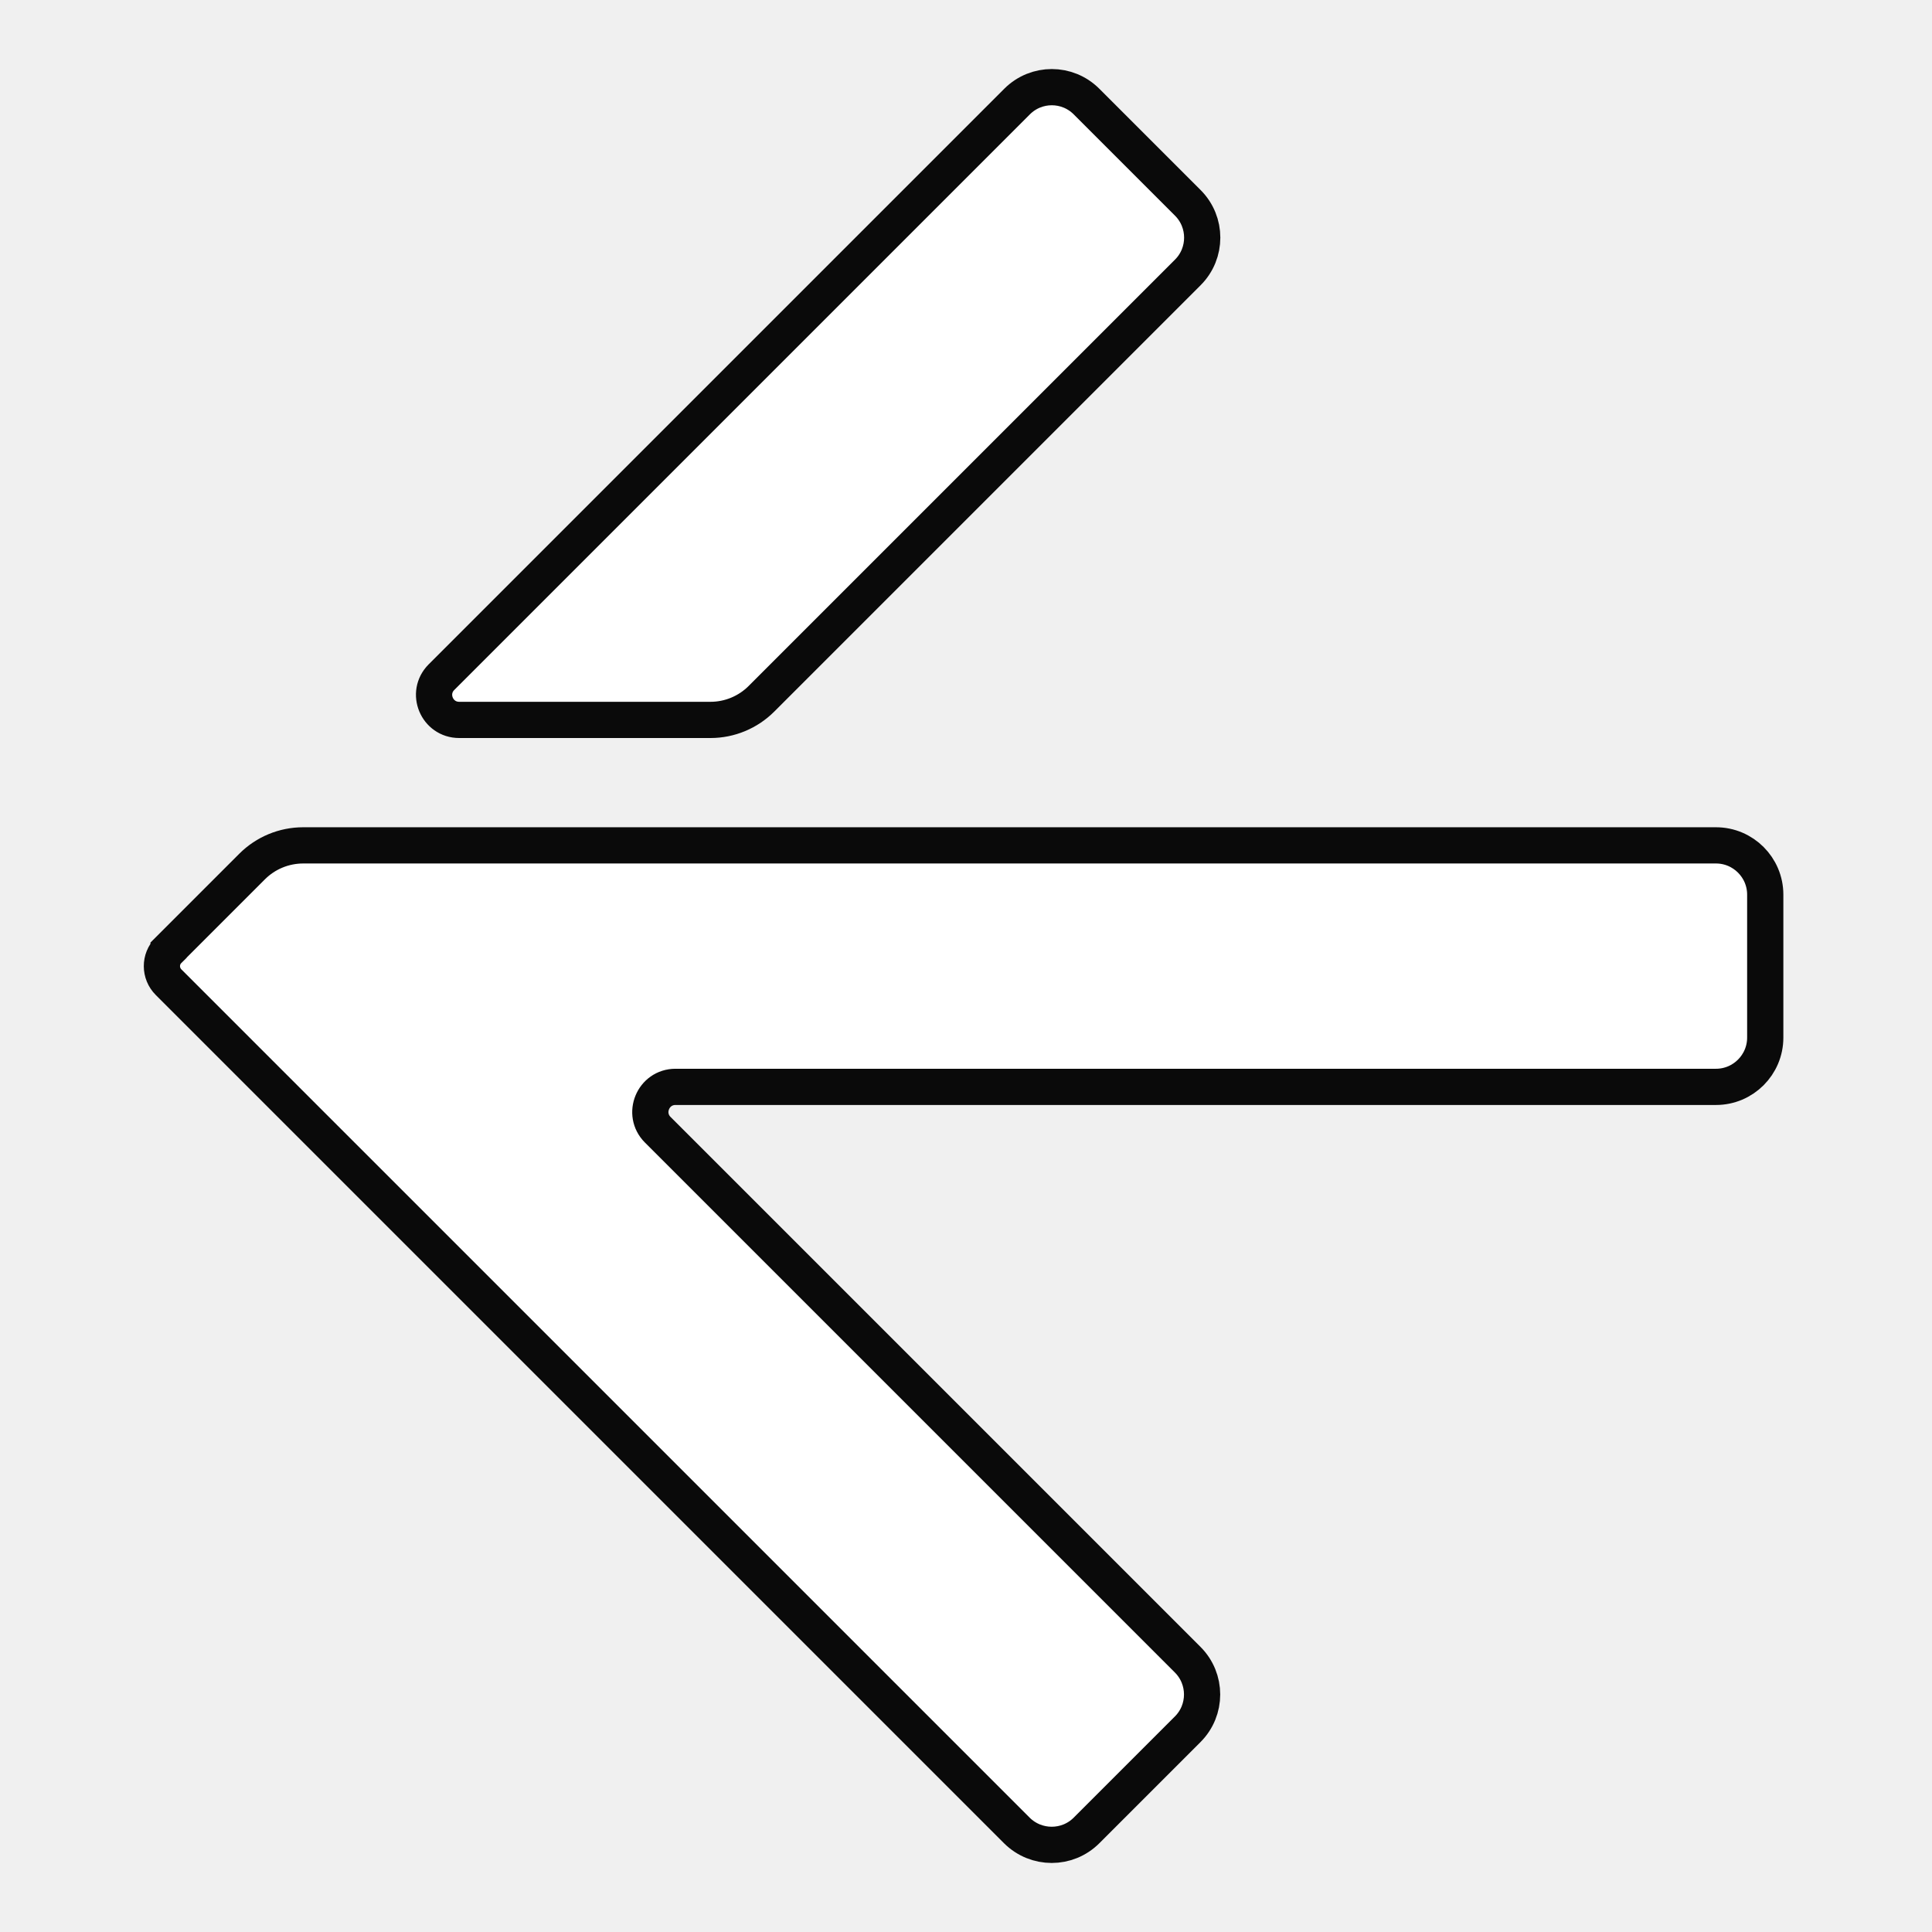
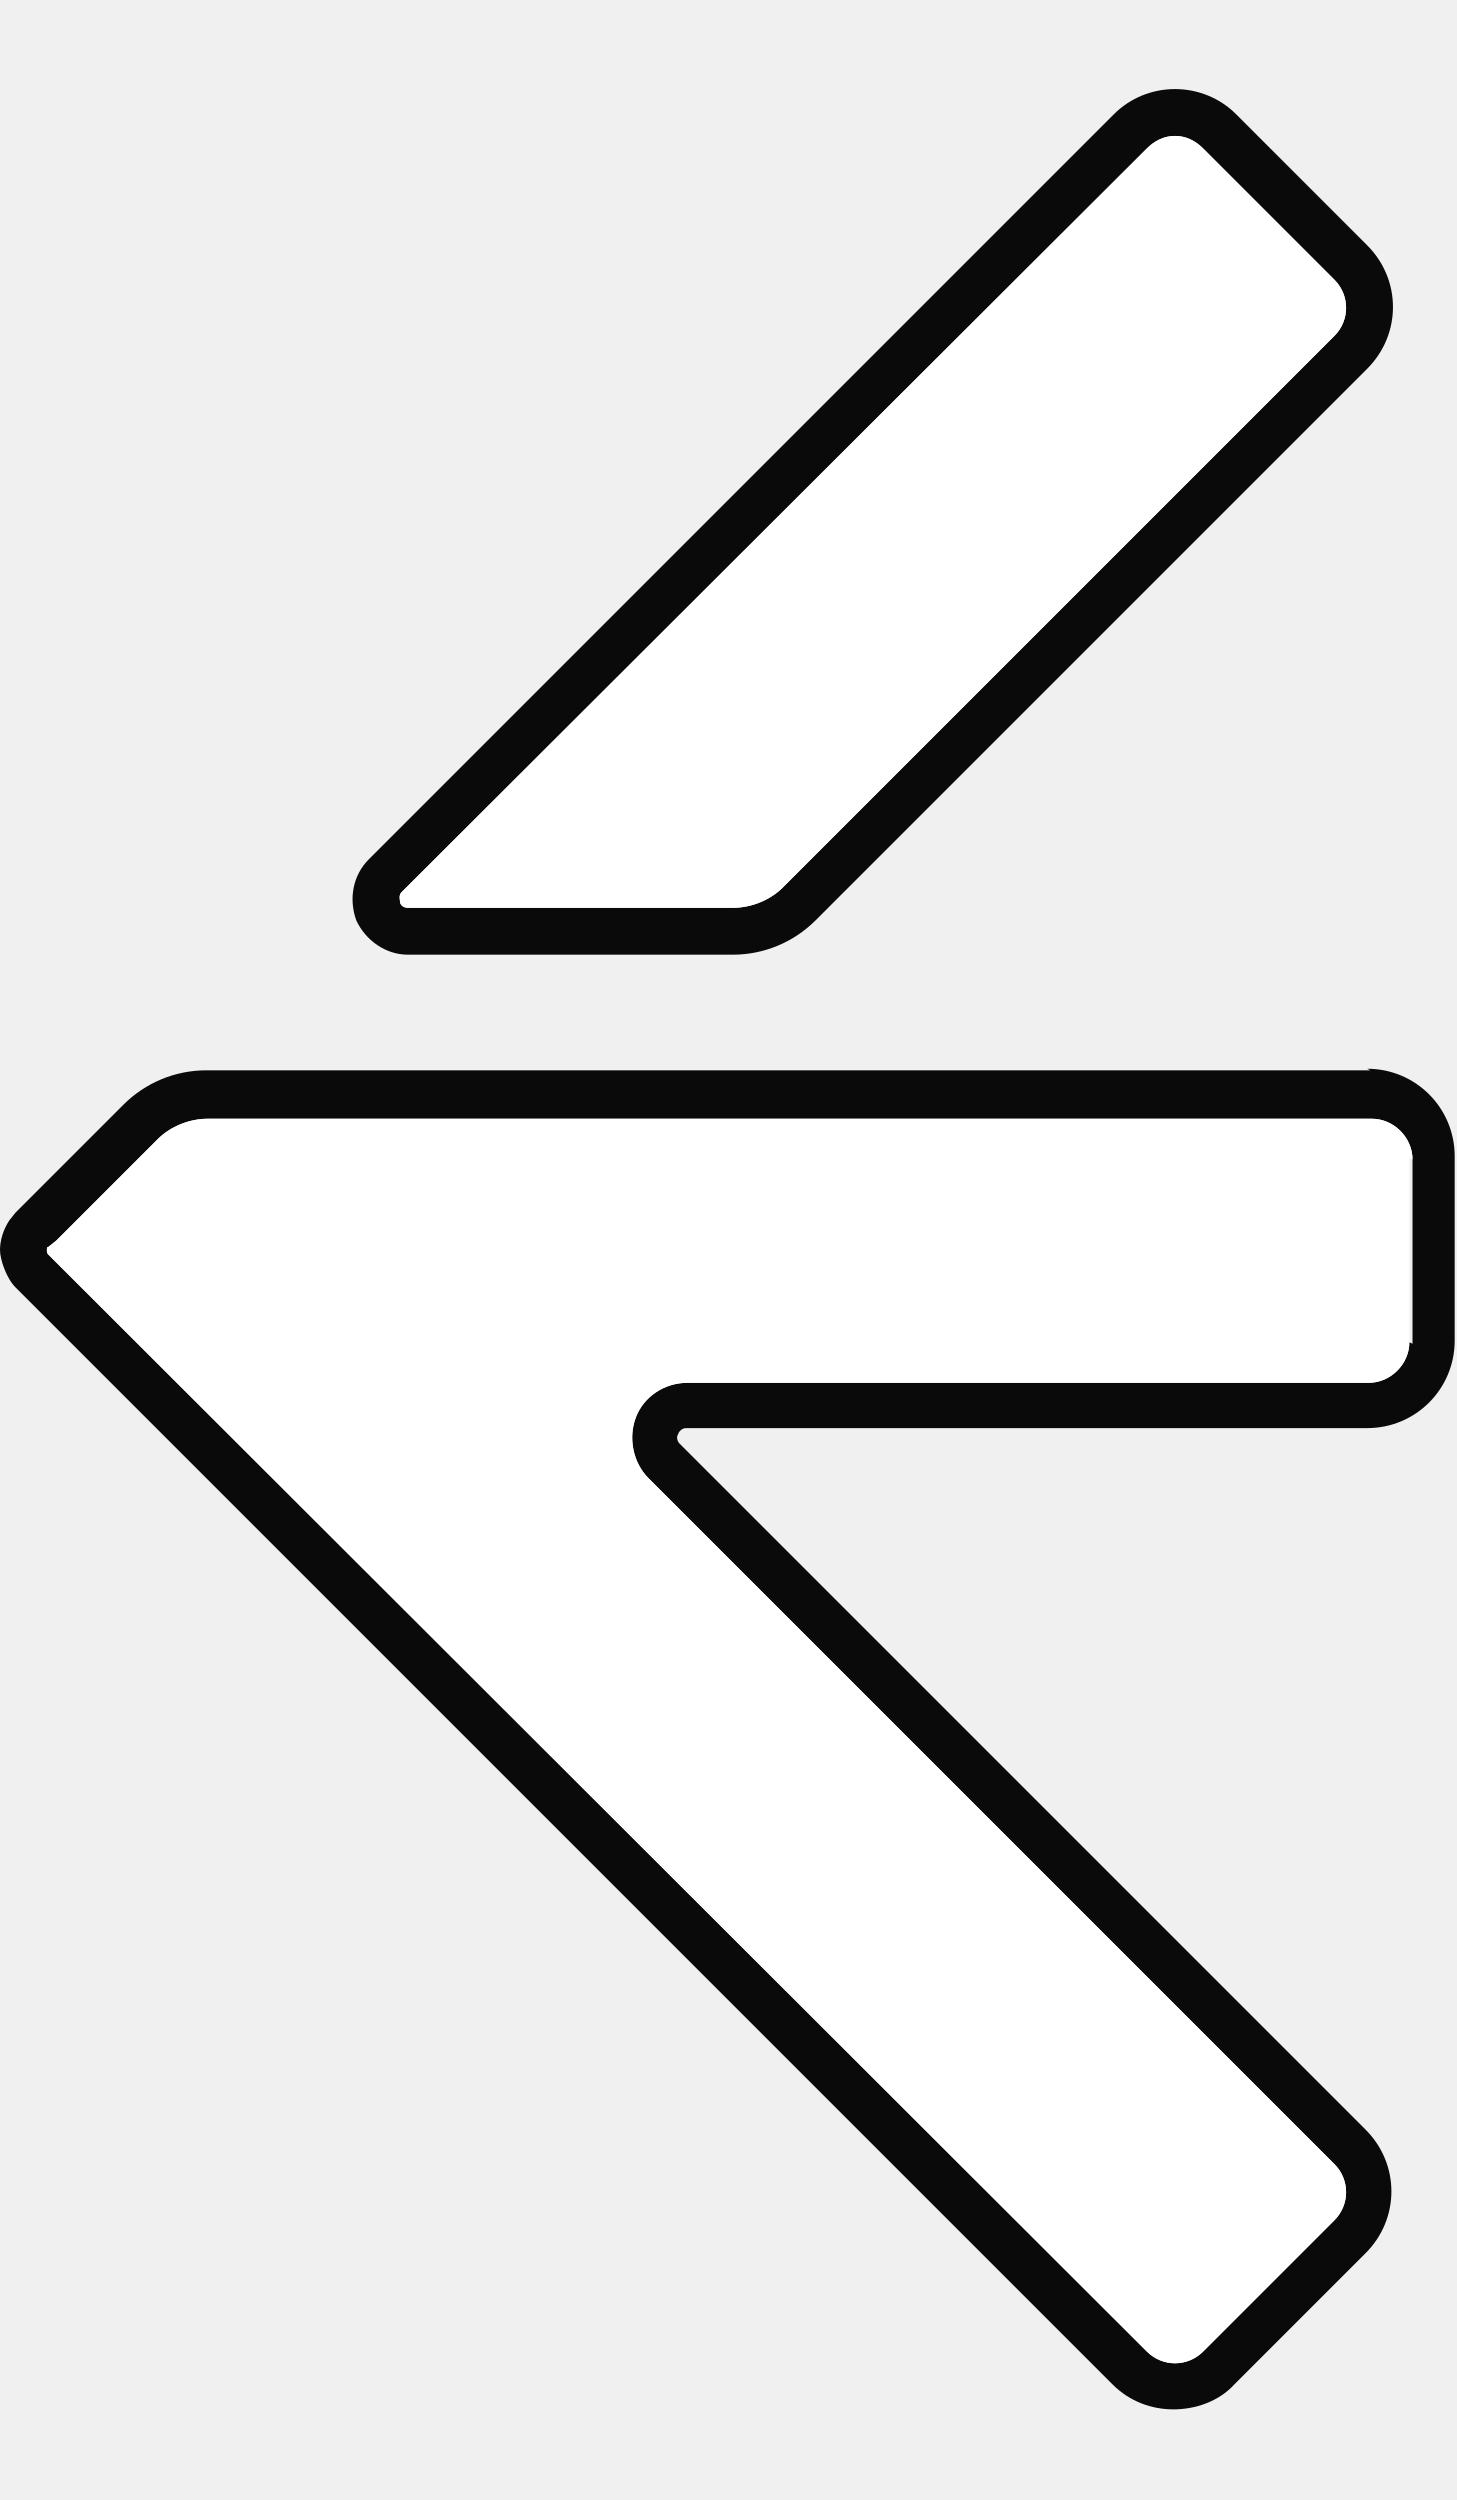
- <svg xmlns="http://www.w3.org/2000/svg" id="Layer_1" version="1.1" viewBox="0 0 160 160">
+ <svg xmlns="http://www.w3.org/2000/svg" id="Layer_1" version="1.1" viewBox="0 0 93.2 160">
  <defs>
    <style>
      .st0 {
        fill: #fff;
-         stroke: #0a0a0a;
-         stroke-miterlimit: 10;
-         stroke-width: 3px;
+       }
+ 
+       .st1 {
+         fill: #0a0a0a;
      }
    </style>
  </defs>
-   <path class="st0" d="M58.83,59.62h-20.8c-1.85,0-2.78-2.23-1.47-3.54L84.23,8.41c1.59-1.59,4.16-1.59,5.75,0,2.6,2.6,5.79,5.79,8.39,8.39,1.59,1.59,1.59,4.17,0,5.76l-35.31,35.31c-1.12,1.12-2.64,1.75-4.22,1.75h-.01Z" />
-   <path class="st0" d="M13.96,78.68c1.45-1.45,3.85-3.85,6.92-6.92,1.12-1.12,2.64-1.75,4.23-1.75h117c2.25,0,4.08,1.83,4.08,4.08v11.84c0,2.25-1.83,4.08-4.08,4.08H55.94c-1.85,0-2.78,2.24-1.47,3.55,9.48,9.48,35.23,35.23,43.89,43.89,1.59,1.59,1.59,4.17,0,5.76-2.44,2.44-5.93,5.93-8.38,8.38-1.59,1.59-4.17,1.59-5.77,0L13.96,81.34c-.73-.73-.74-1.92,0-2.65h0Z" />
+   <g>
+     <path class="st1" d="M87.5,15.7l-8.4-8.4c-1-1-2.4-1.6-3.9-1.6s-2.9.6-3.9,1.6L23.6,55c-1,1-1.3,2.5-.8,3.9.6,1.3,1.9,2.2,3.3,2.2h20.8c2,0,3.9-.8,5.3-2.2l35.3-35.3c2.2-2.2,2.2-5.7,0-7.9ZM85.4,21.5l-35.3,35.3c-.8.8-2,1.3-3.2,1.3h-20.8c-.3,0-.5-.2-.5-.4,0-.1-.1-.4.1-.6L73.4,9.5c.5-.5,1.1-.8,1.8-.8s1.3.3,1.8.8l8.4,8.4c1,1,1,2.6,0,3.6Z" />
+     <path class="st0" d="M85.4,21.5l-35.3,35.3c-.8.8-2,1.3-3.2,1.3h-20.8c-.3,0-.5-.2-.5-.4,0-.1-.1-.4.1-.6L73.4,9.5c.5-.5,1.1-.8,1.8-.8s1.3.3,1.8.8l8.4,8.4c1,1,1,2.6,0,3.6Z" />
+   </g>
+   <g>
+     <path class="st1" d="M87.7,68.5H13.2c-2,0-3.9.8-5.3,2.2l-6.9,6.9-.4.5h0c-.4.6-.6,1.3-.6,1.9s.4,1.8,1,2.4l70.2,70.2c1.1,1.1,2.5,1.6,3.9,1.6s2.9-.5,3.9-1.6l8.4-8.4c2.2-2.2,2.2-5.7,0-7.9l-43.9-43.9c-.2-.2-.2-.5-.1-.6,0-.1.2-.4.5-.4h43.6c3.1,0,5.6-2.5,5.6-5.6v-11.8c0-3.1-2.5-5.6-5.6-5.6ZM90.2,85.9c0,1.4-1.2,2.6-2.6,2.6h-43.6c-1.5,0-2.8.9-3.3,2.2-.5,1.3-.2,2.9.8,3.9l43.9,43.9c1,1,1,2.6,0,3.6l-8.4,8.4c-1,1-2.6,1-3.6,0L3.1,80.3c-.1-.1-.1-.2-.1-.3s0-.2.1-.2l.5-.4h0s6.5-6.5,6.5-6.5c.8-.8,2-1.3,3.2-1.3h74.5c1.4,0,2.6,1.2,2.6,2.6v11.8Z" />
+     <path class="st0" d="M90.2,74.1v11.8c0,1.4-1.2,2.6-2.6,2.6h-43.6c-1.5,0-2.8.9-3.3,2.2-.5,1.3-.2,2.9.8,3.9l43.9,43.9c1,1,1,2.6,0,3.6l-8.4,8.4c-1,1-2.6,1-3.6,0L3.1,80.3c-.1-.1-.1-.2-.1-.3s0-.2.1-.2l.5-.4h0s6.5-6.5,6.5-6.5c.8-.8,2-1.3,3.2-1.3h74.5c1.4,0,2.6,1.2,2.6,2.6Z" />
+   </g>
</svg>
